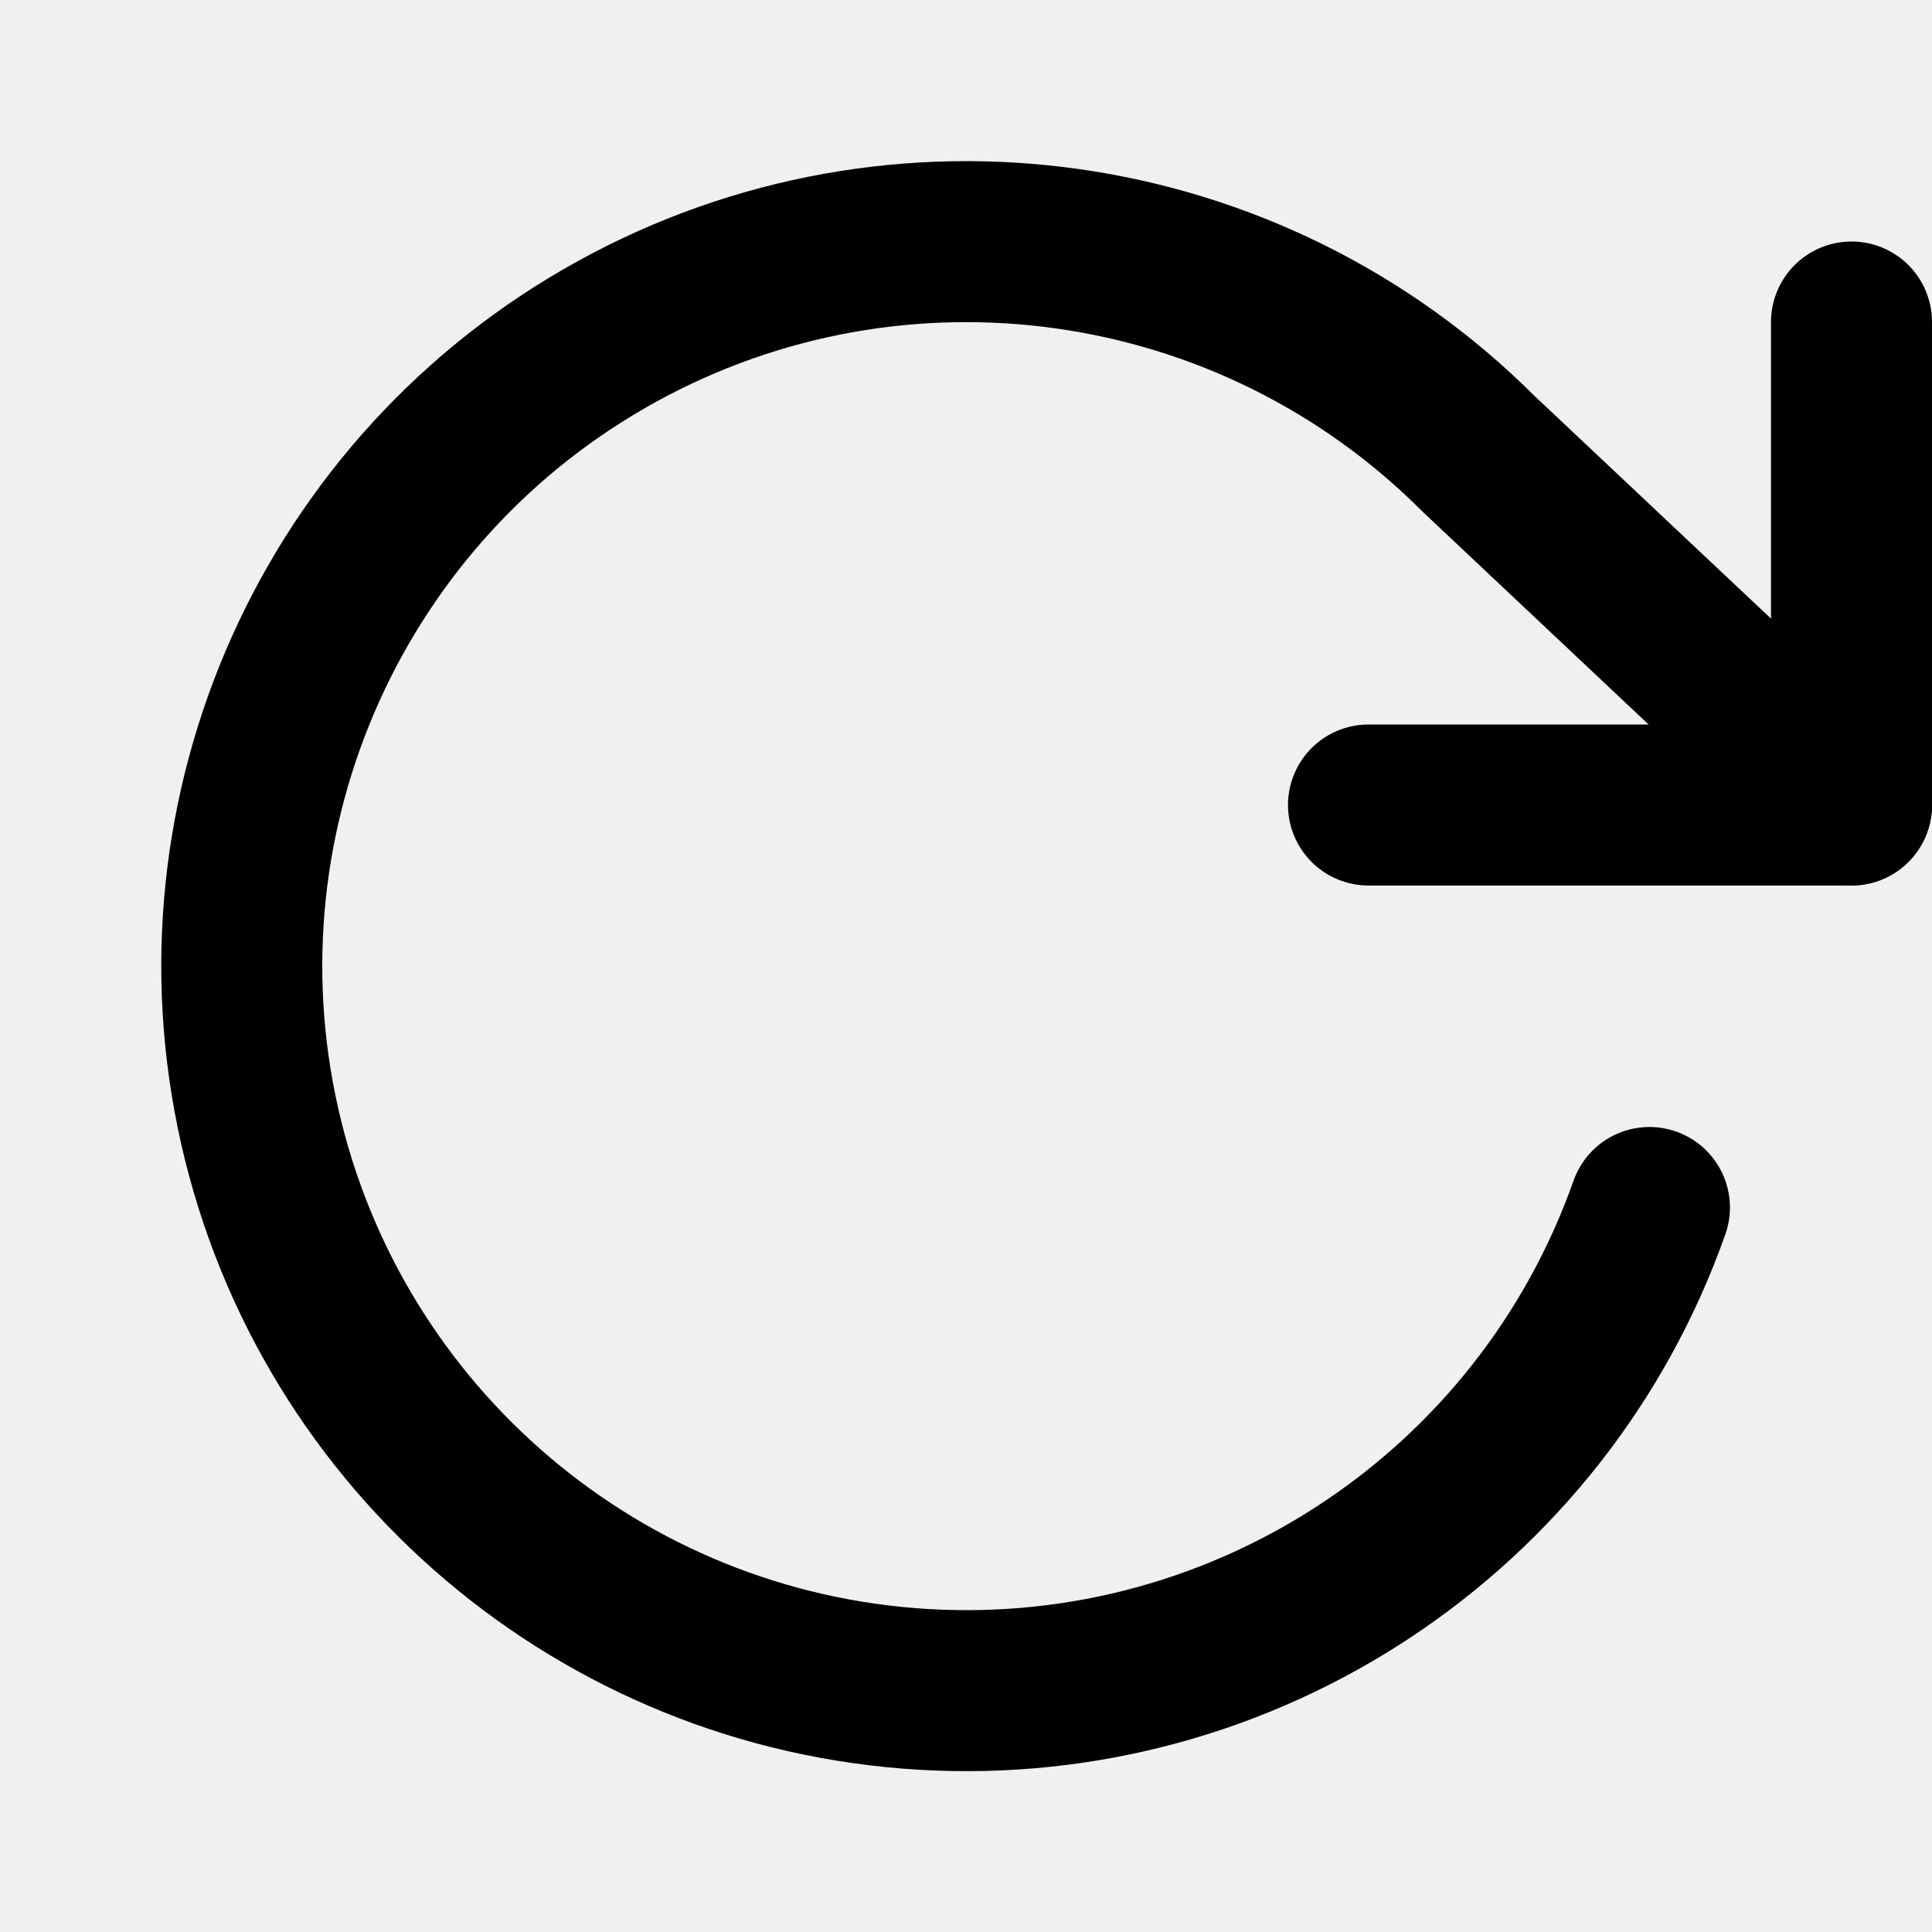
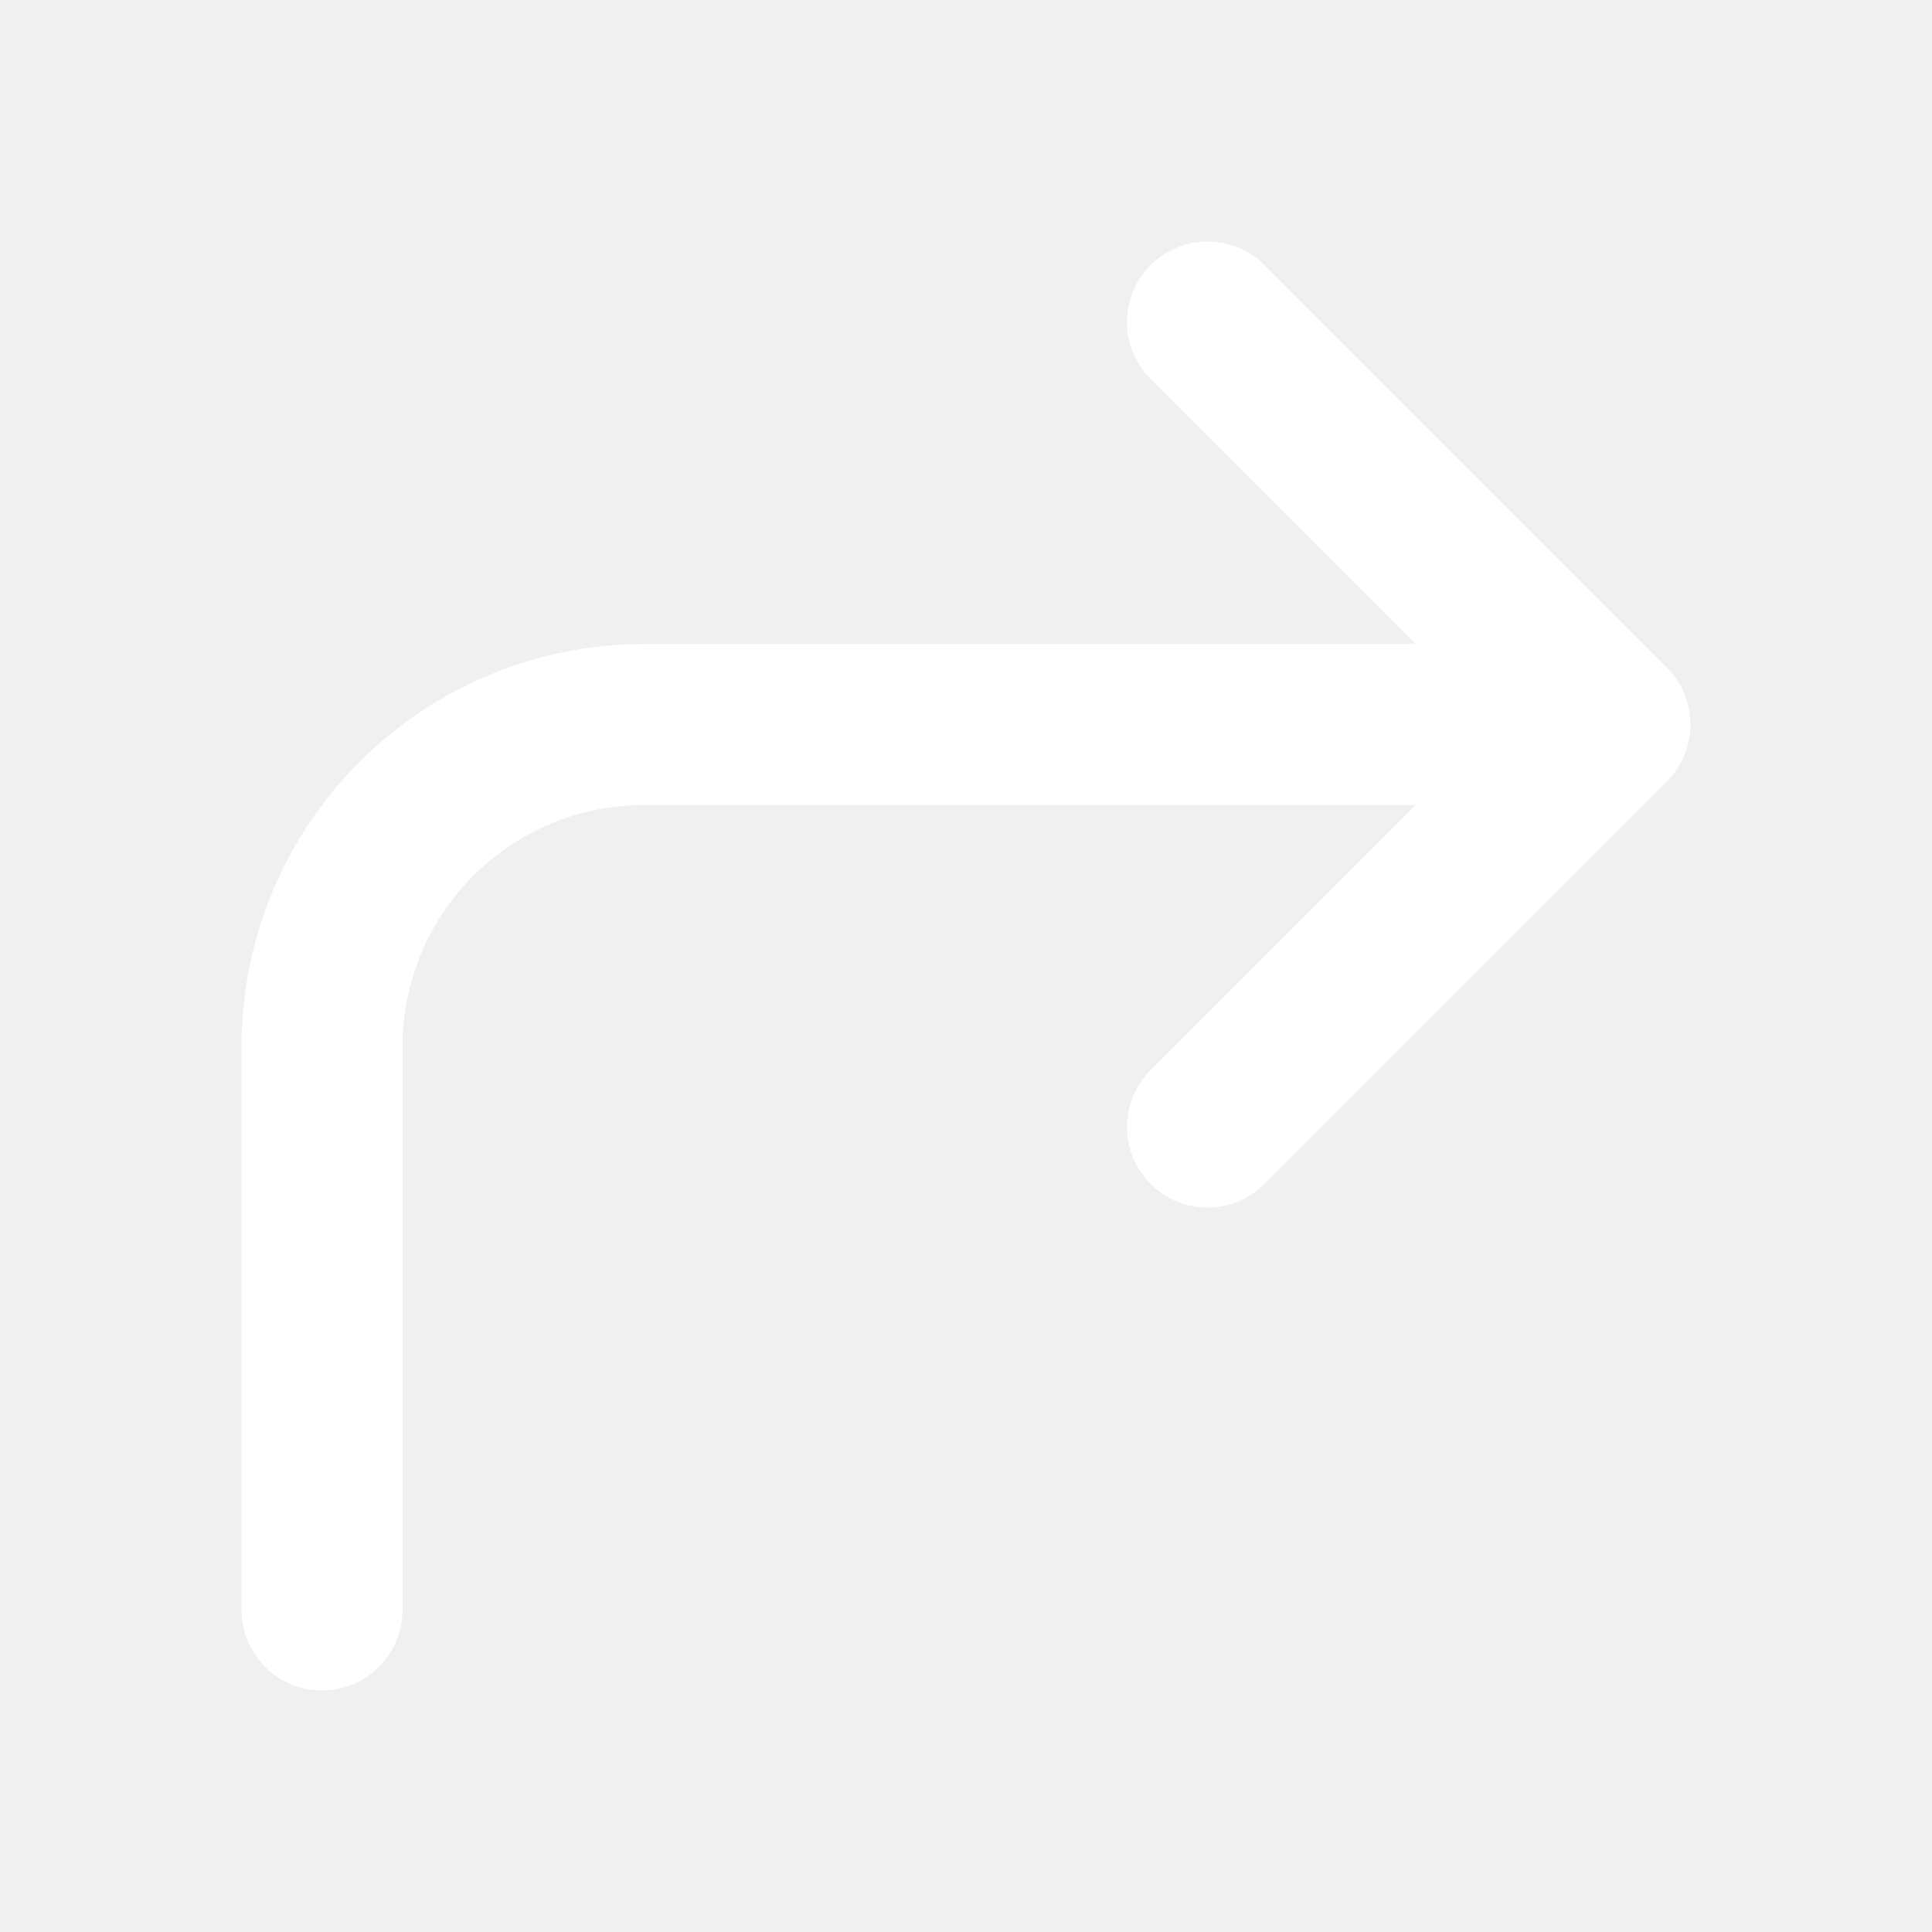
- <svg xmlns="http://www.w3.org/2000/svg" width="24" height="24" viewBox="0 0 24 24" fill="none" stroke="currentColor" stroke-width="2" stroke-linecap="round" stroke-linejoin="round" class="feather feather-rotate-cw">
-   <polyline points="23 4 23 10 17 10" />
-   <path d="M20.49 15a9 9 0 1 1-2.12-9.36L23 10" />
+ <svg xmlns="http://www.w3.org/2000/svg" width="24" height="24" viewBox="0 0 24 24" fill="none">
+   <g clip-path="url(#clip0_22_1438)">
+     <path d="M14.293 3.293C14.684 2.903 15.316 2.903 15.707 3.293L20.707 8.293C20.755 8.341 20.798 8.394 20.835 8.45C20.86 8.488 20.881 8.527 20.9 8.566C20.922 8.612 20.941 8.658 20.956 8.707C20.962 8.727 20.967 8.748 20.972 8.769C20.989 8.843 21 8.92 21 9C21 9.083 20.988 9.163 20.969 9.24C20.965 9.257 20.961 9.274 20.956 9.291C20.942 9.337 20.924 9.381 20.904 9.424C20.883 9.469 20.859 9.512 20.831 9.554C20.794 9.609 20.754 9.661 20.707 9.707L15.707 14.707C15.316 15.098 14.684 15.098 14.293 14.707C13.902 14.317 13.902 13.684 14.293 13.293L17.586 10H8C7.204 10 6.442 10.316 5.879 10.879C5.316 11.442 5 12.204 5 13V20C5 20.552 4.552 21 4 21C3.448 21 3 20.552 3 20V13C3 11.674 3.527 10.403 4.465 9.465C5.403 8.527 6.674 8 8 8H17.586L14.293 4.707C13.902 4.317 13.902 3.684 14.293 3.293Z" fill="white" />
+   </g>
+   <defs>
+     <clipPath id="clip0_22_1438">
+       <rect width="24" height="24" fill="white" />
+     </clipPath>
+   </defs>
</svg>
